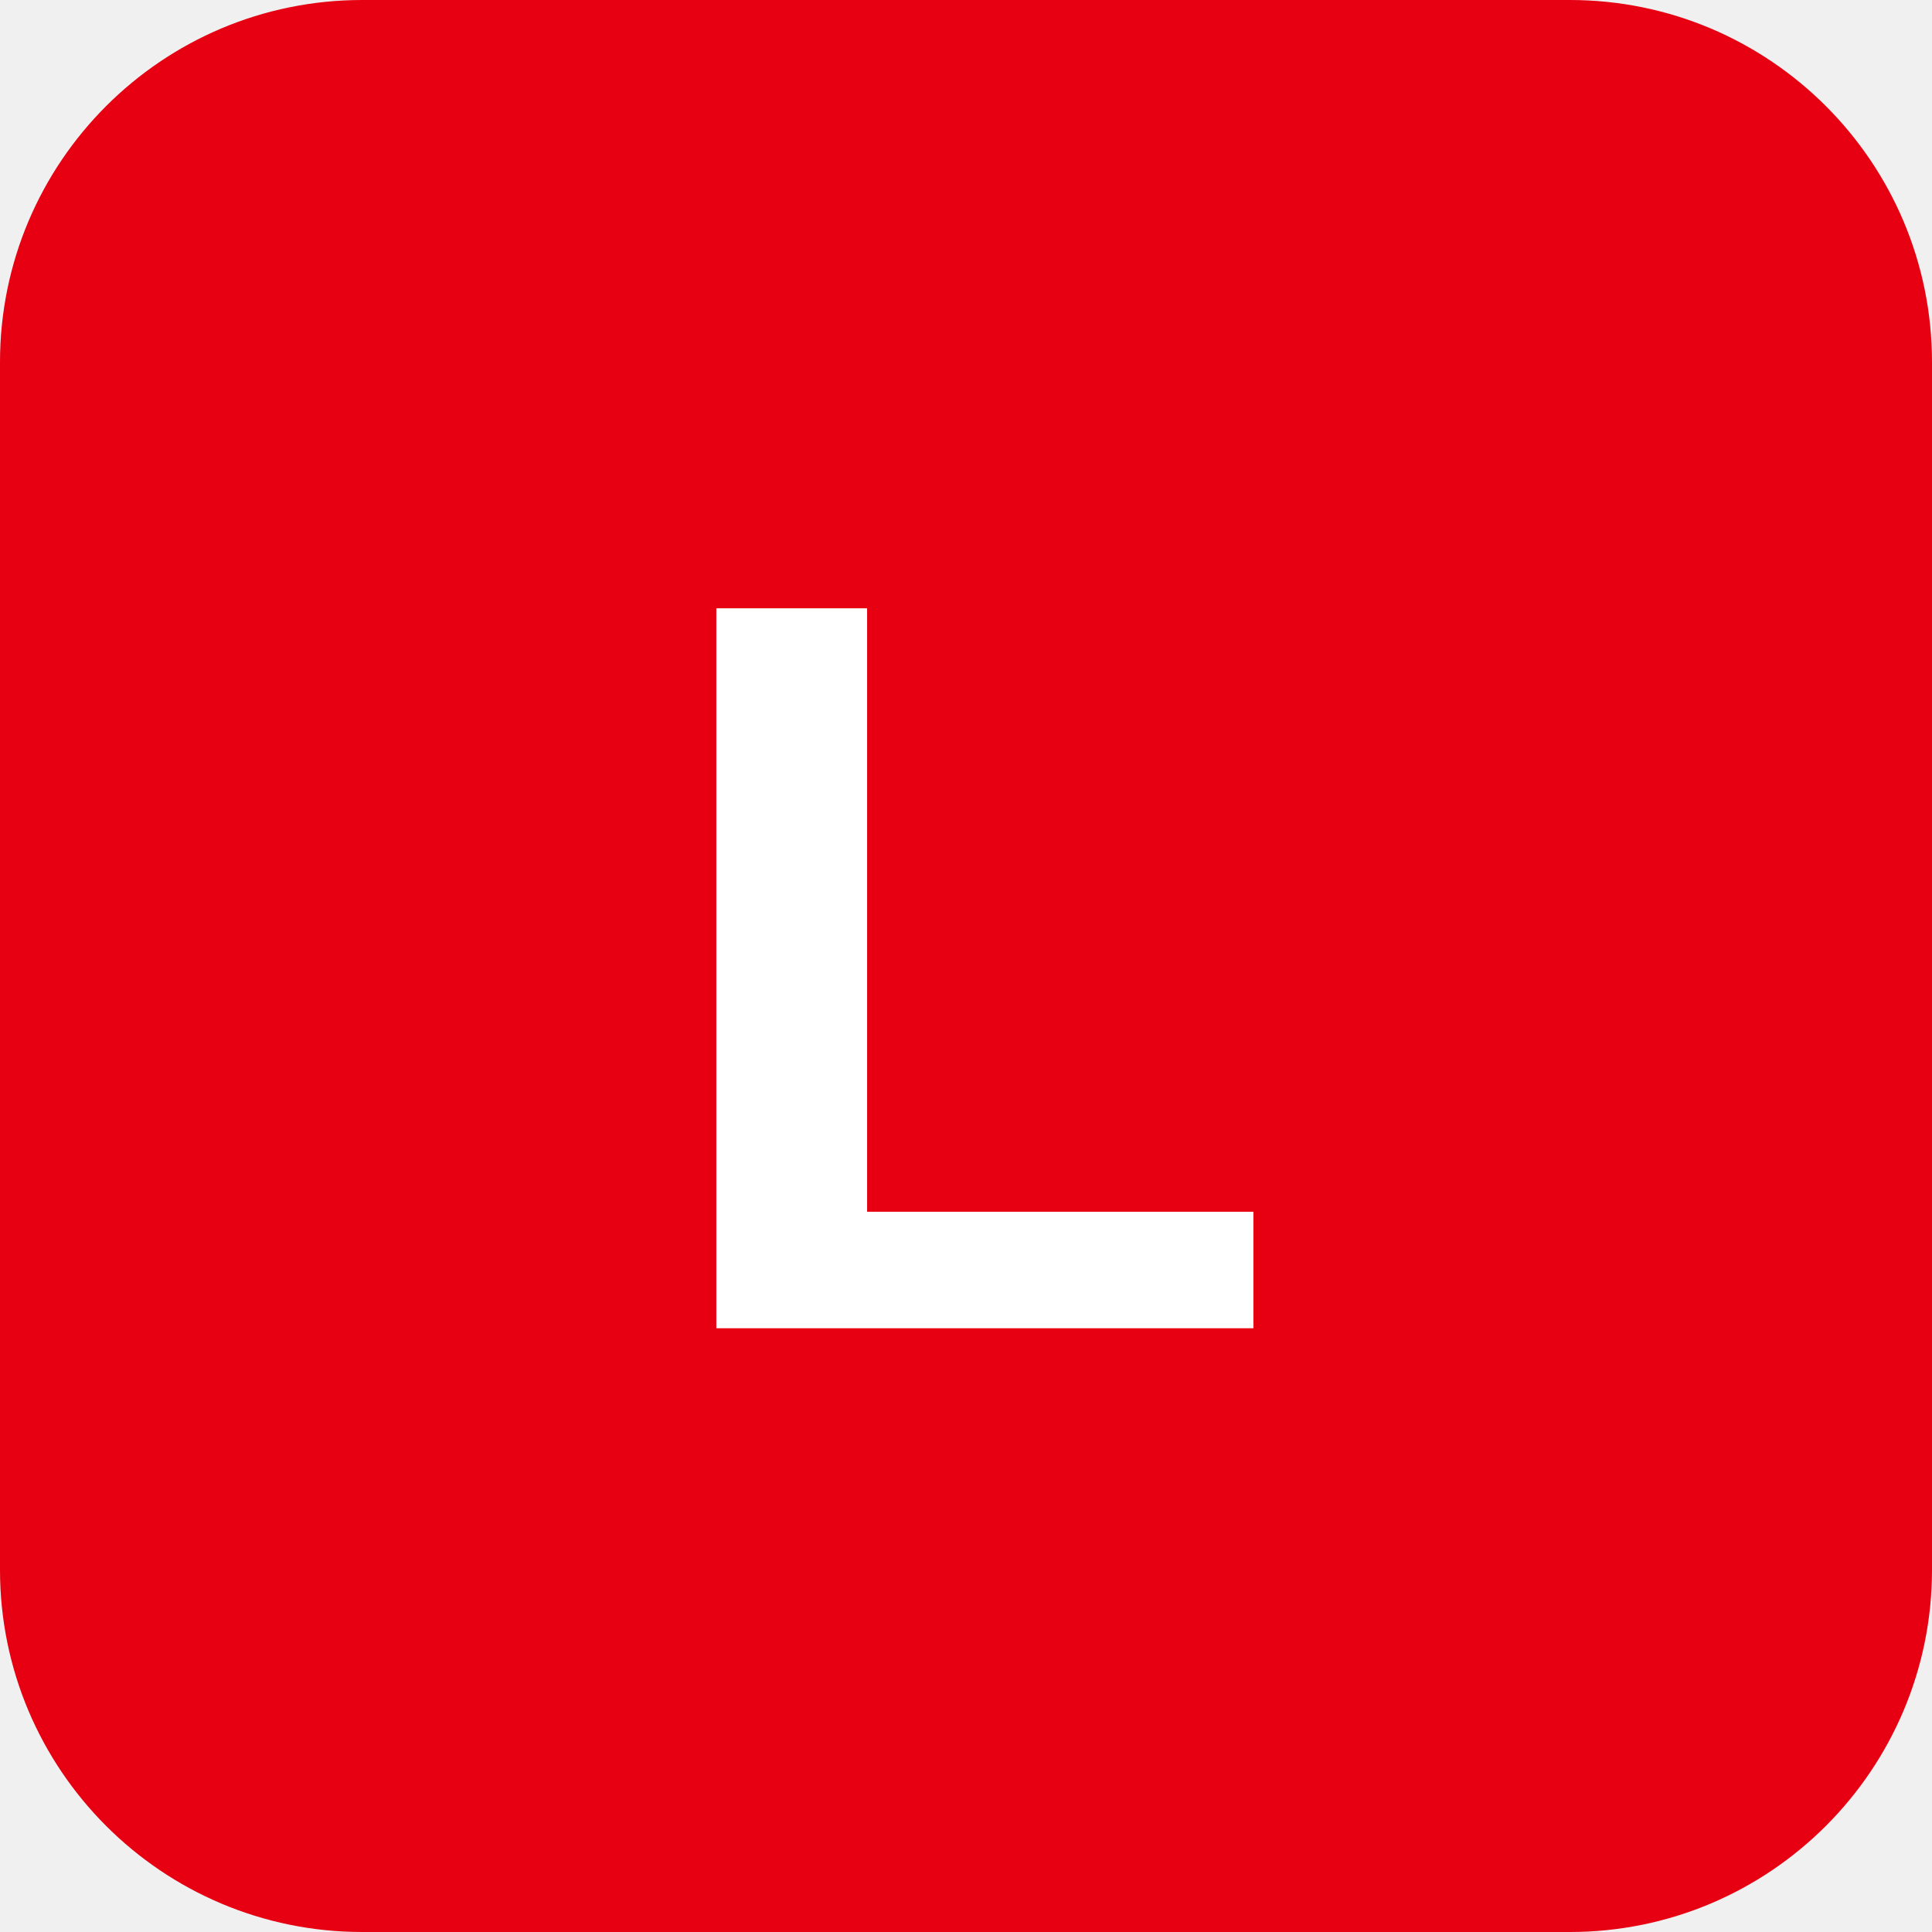
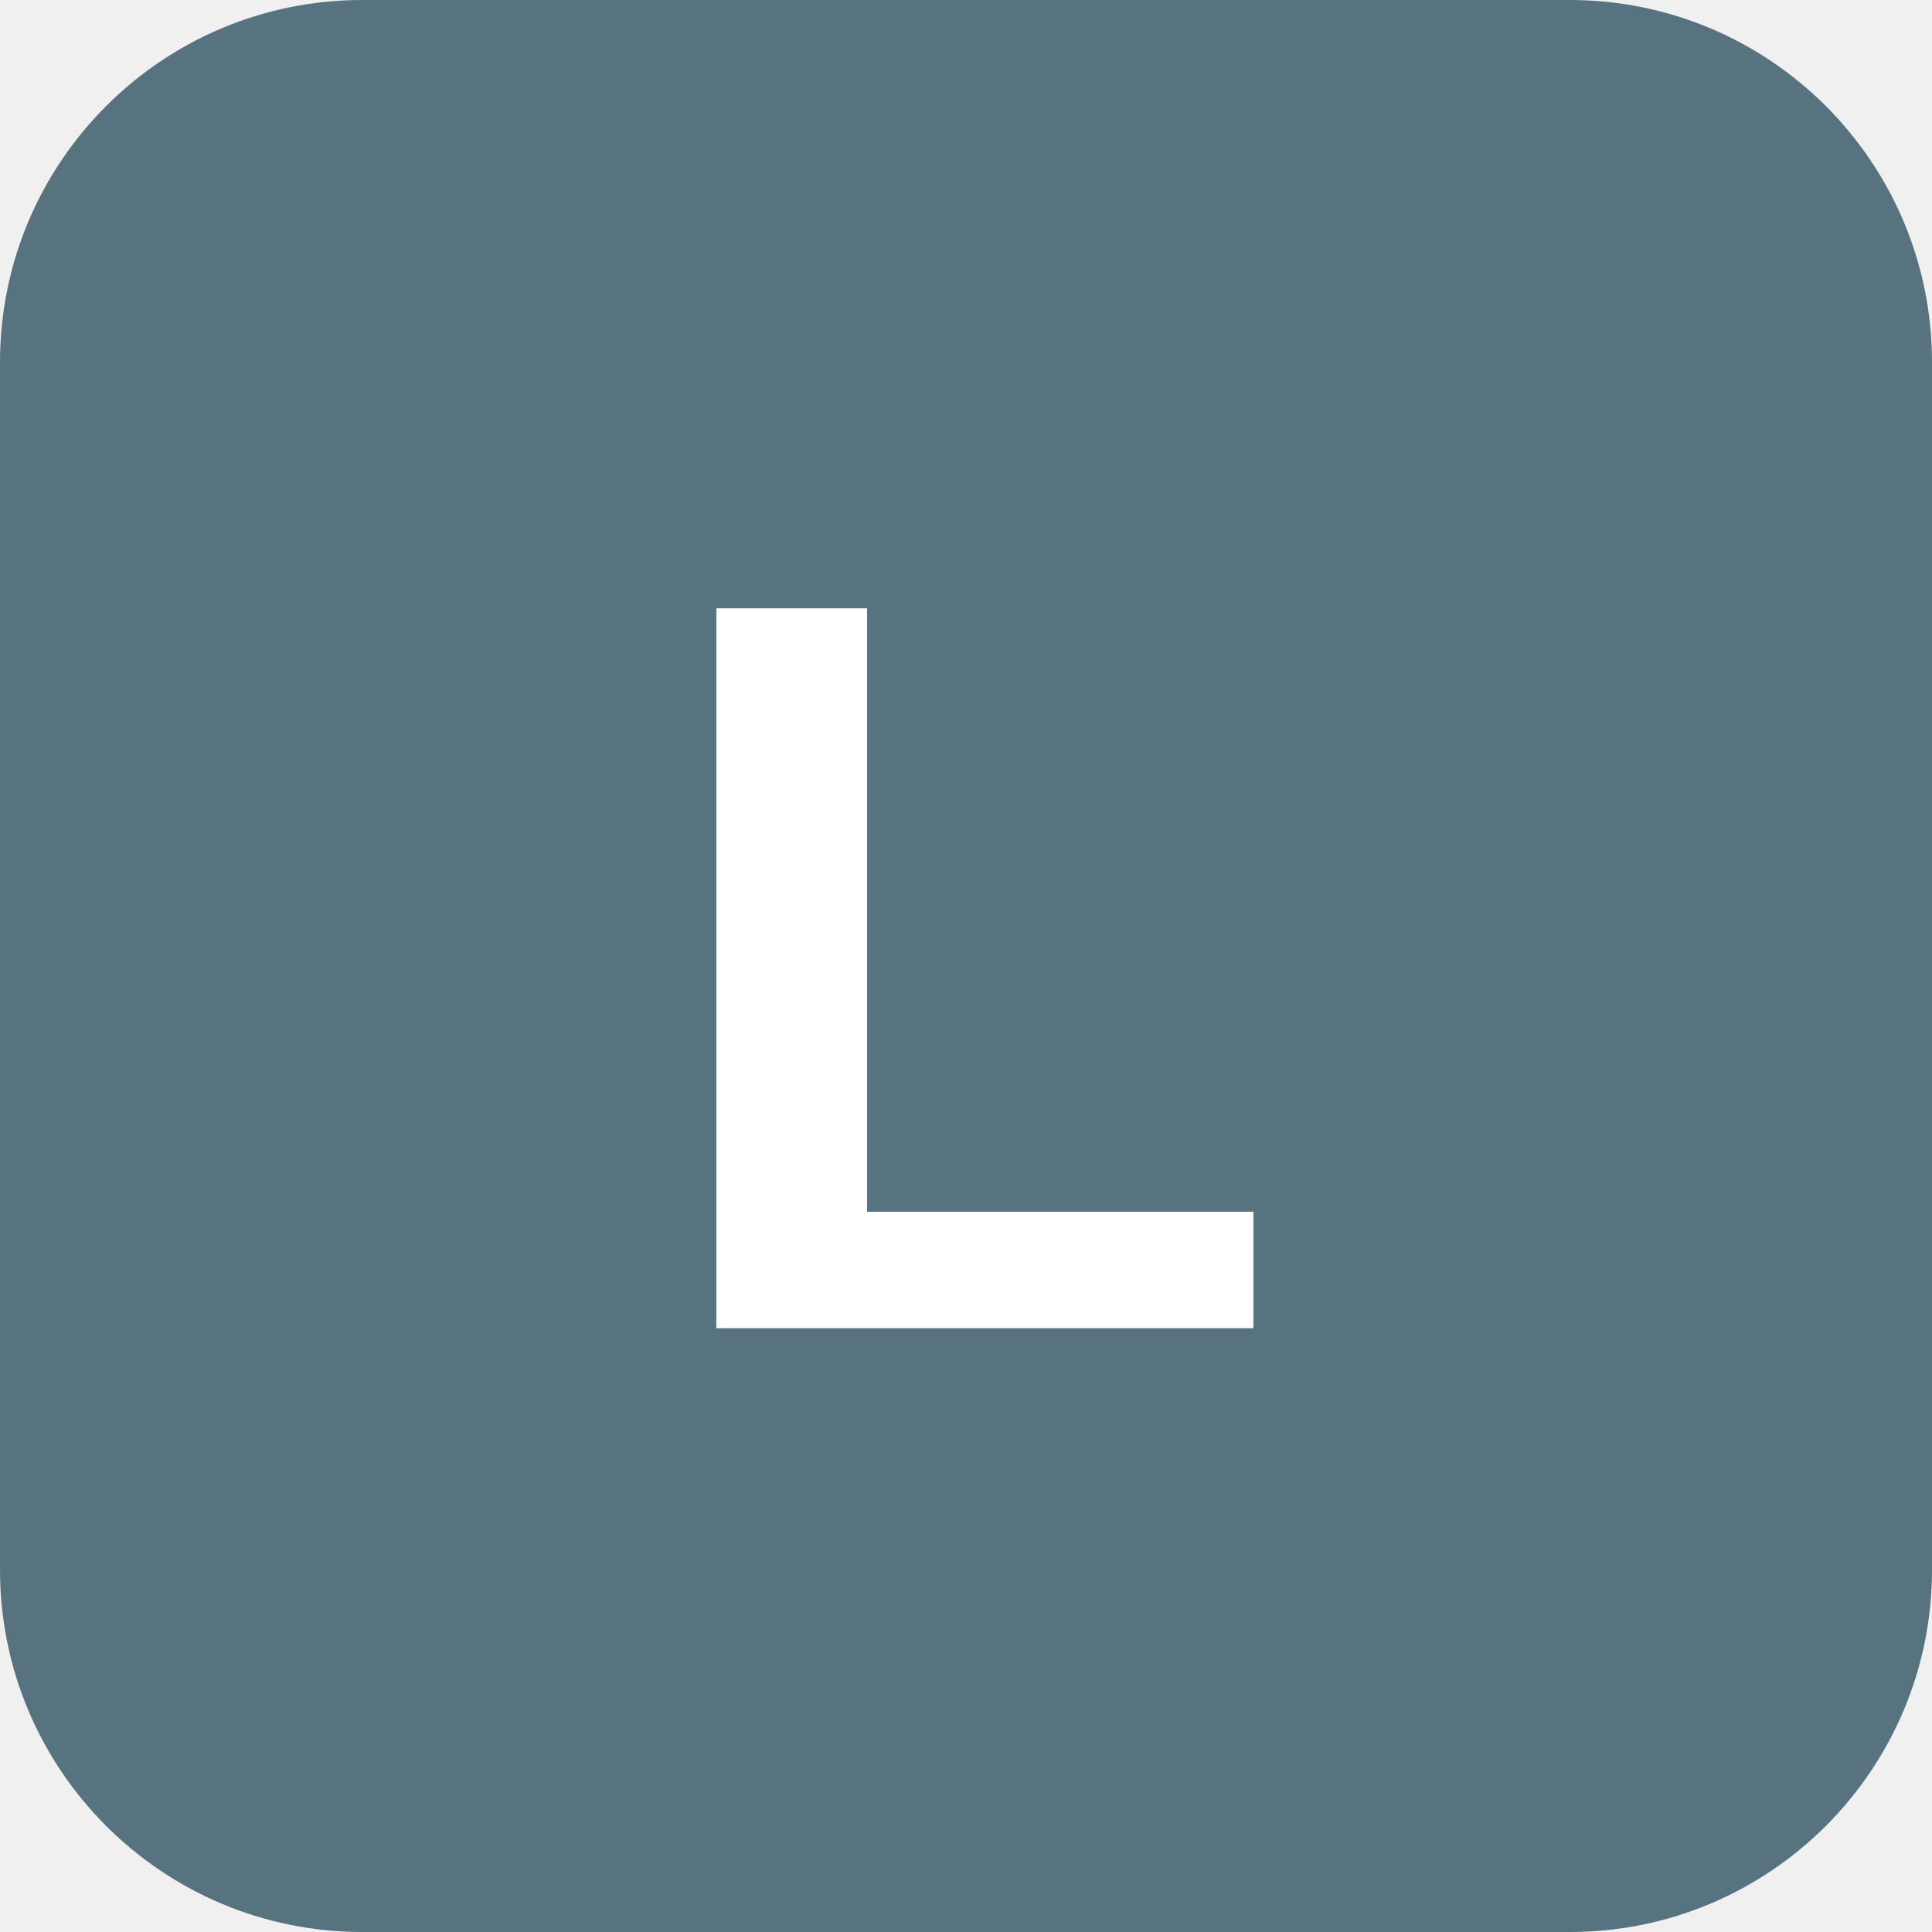
<svg xmlns="http://www.w3.org/2000/svg" viewBox="0 0 192 192">
-   <rect width="192" height="192" rx="36" fill="#E60012" />
-   <text x="96" y="132" font-family="Barlow, Segoe UI, Arial, sans-serif" font-size="104" font-weight="800" fill="#FFFFFF" text-anchor="middle">L</text>
+   <rect width="192" height="192" rx="36" fill="#56737F" />
+   <text x="96" y="132" font-family="Archivo, Segoe UI, Arial, sans-serif" font-size="104" font-weight="800" fill="#FFFFFF" text-anchor="middle">L</text>
</svg>
